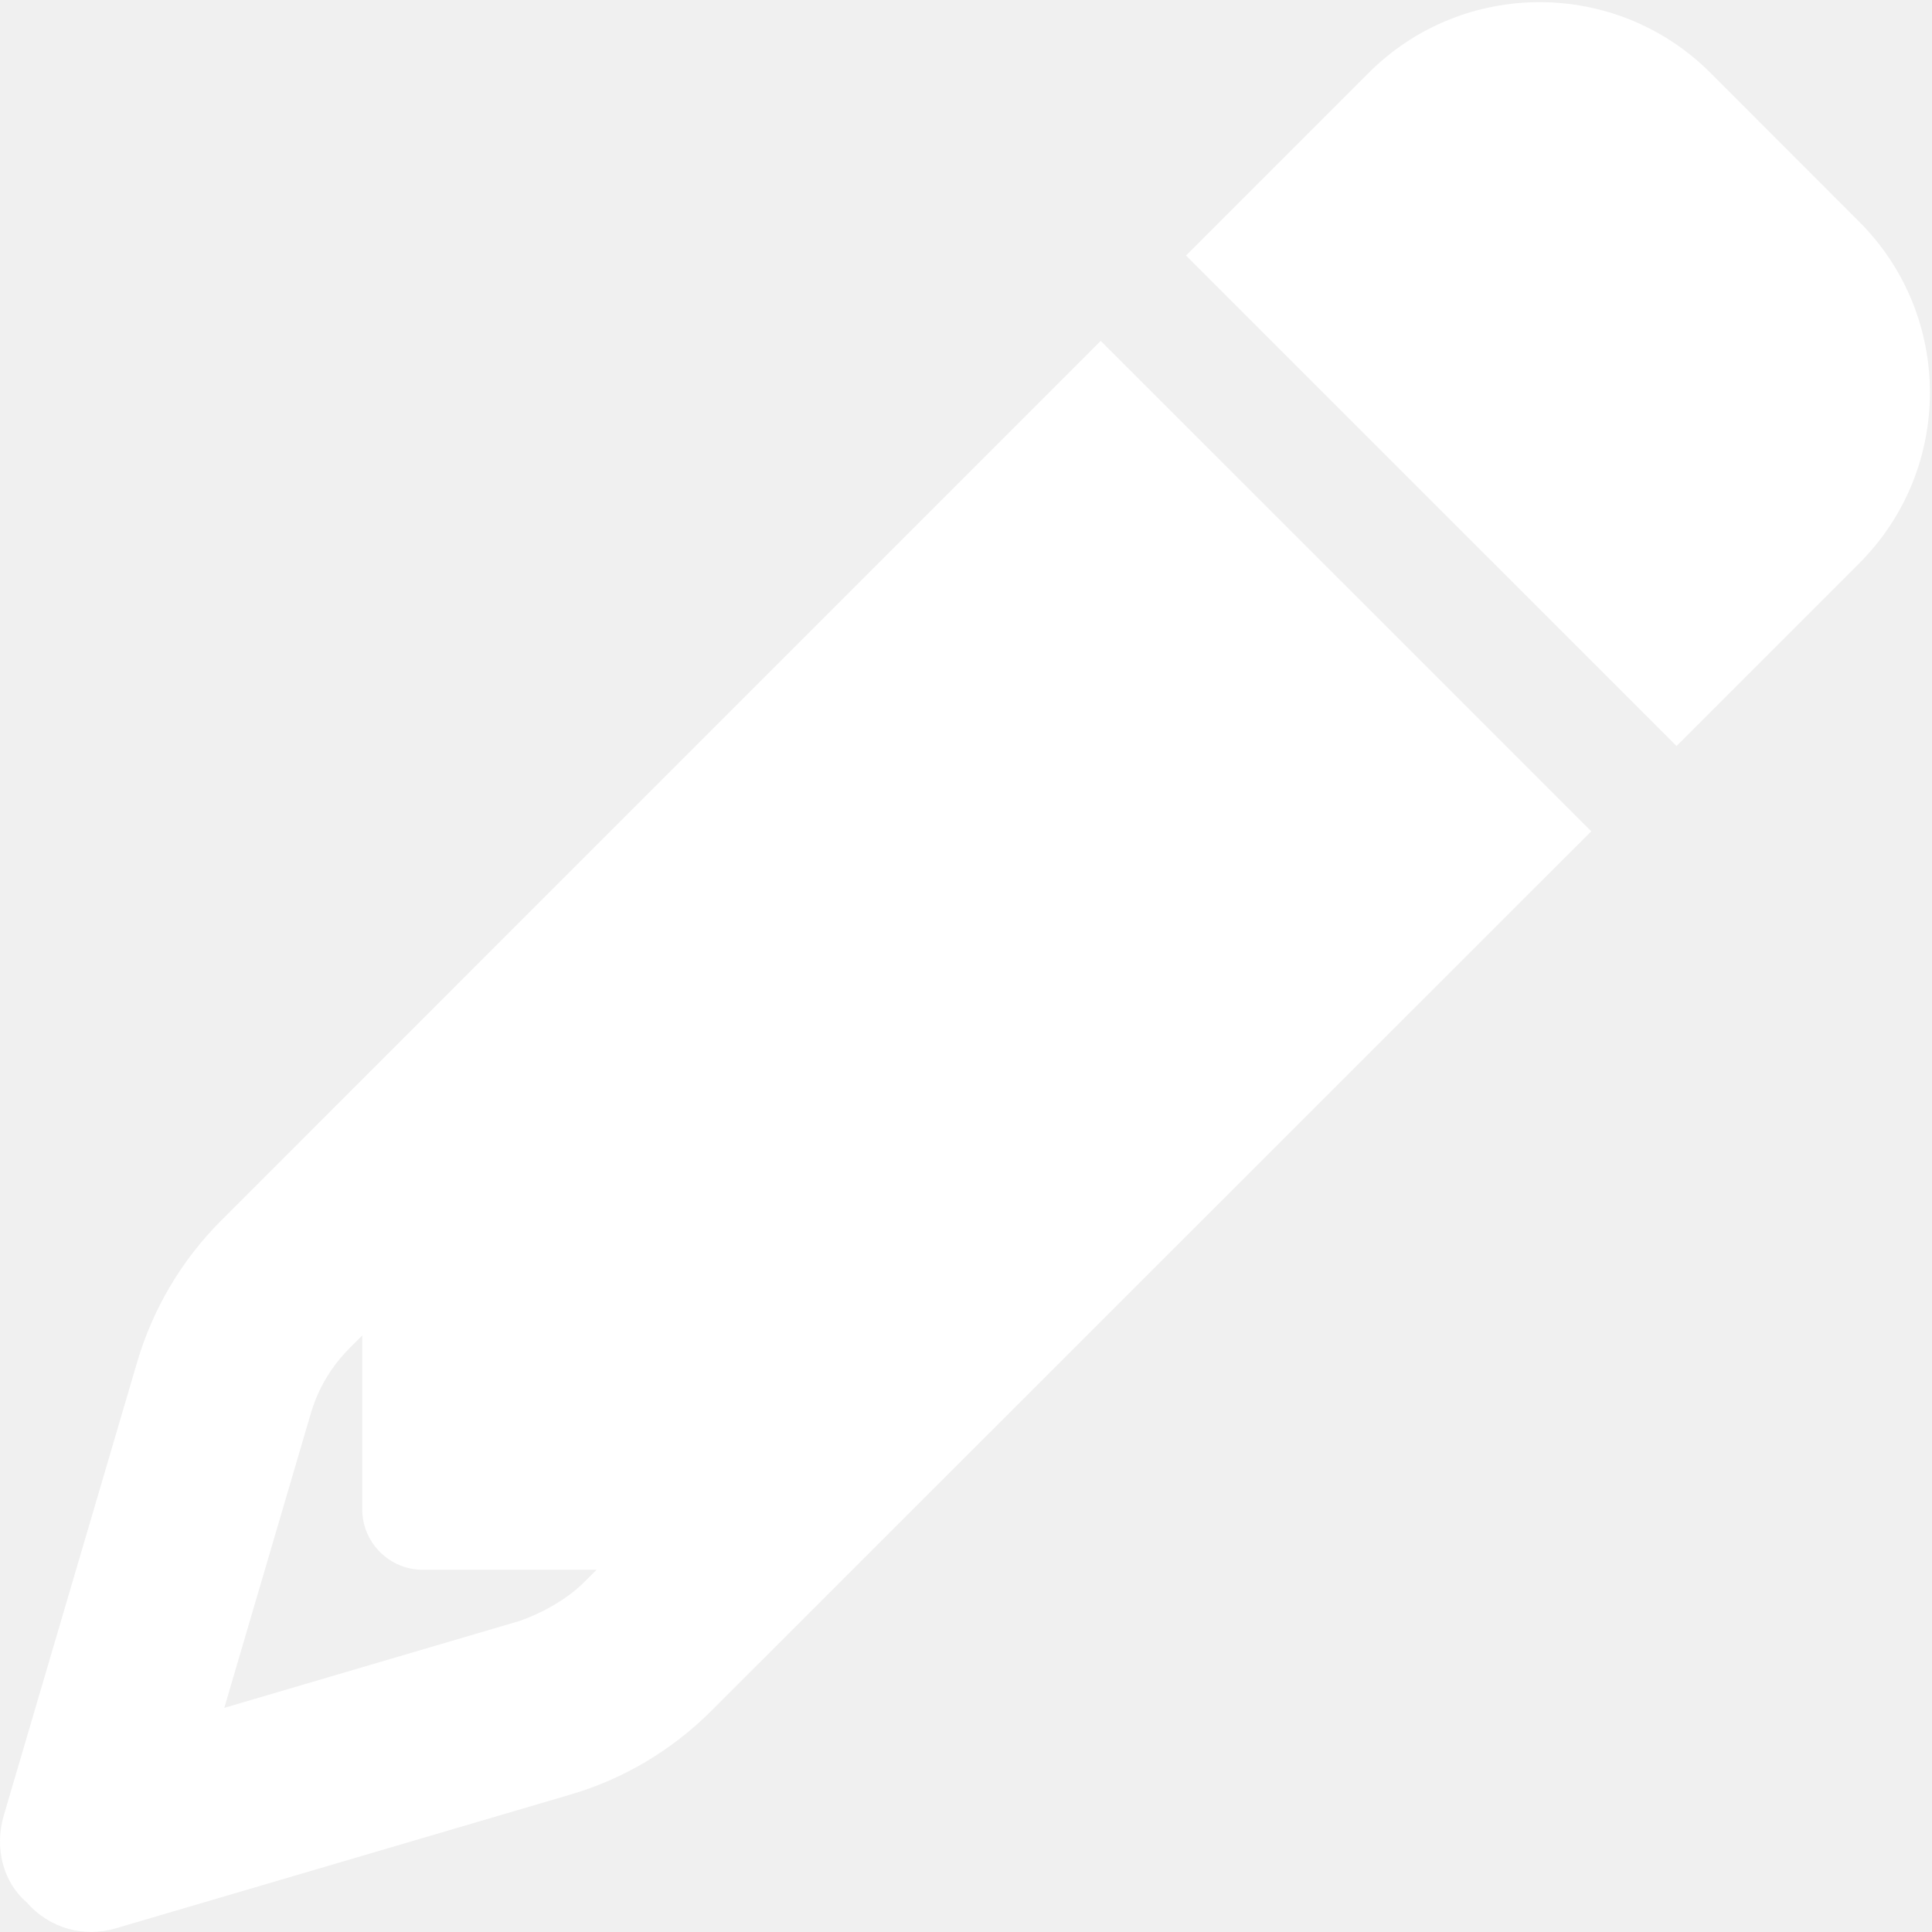
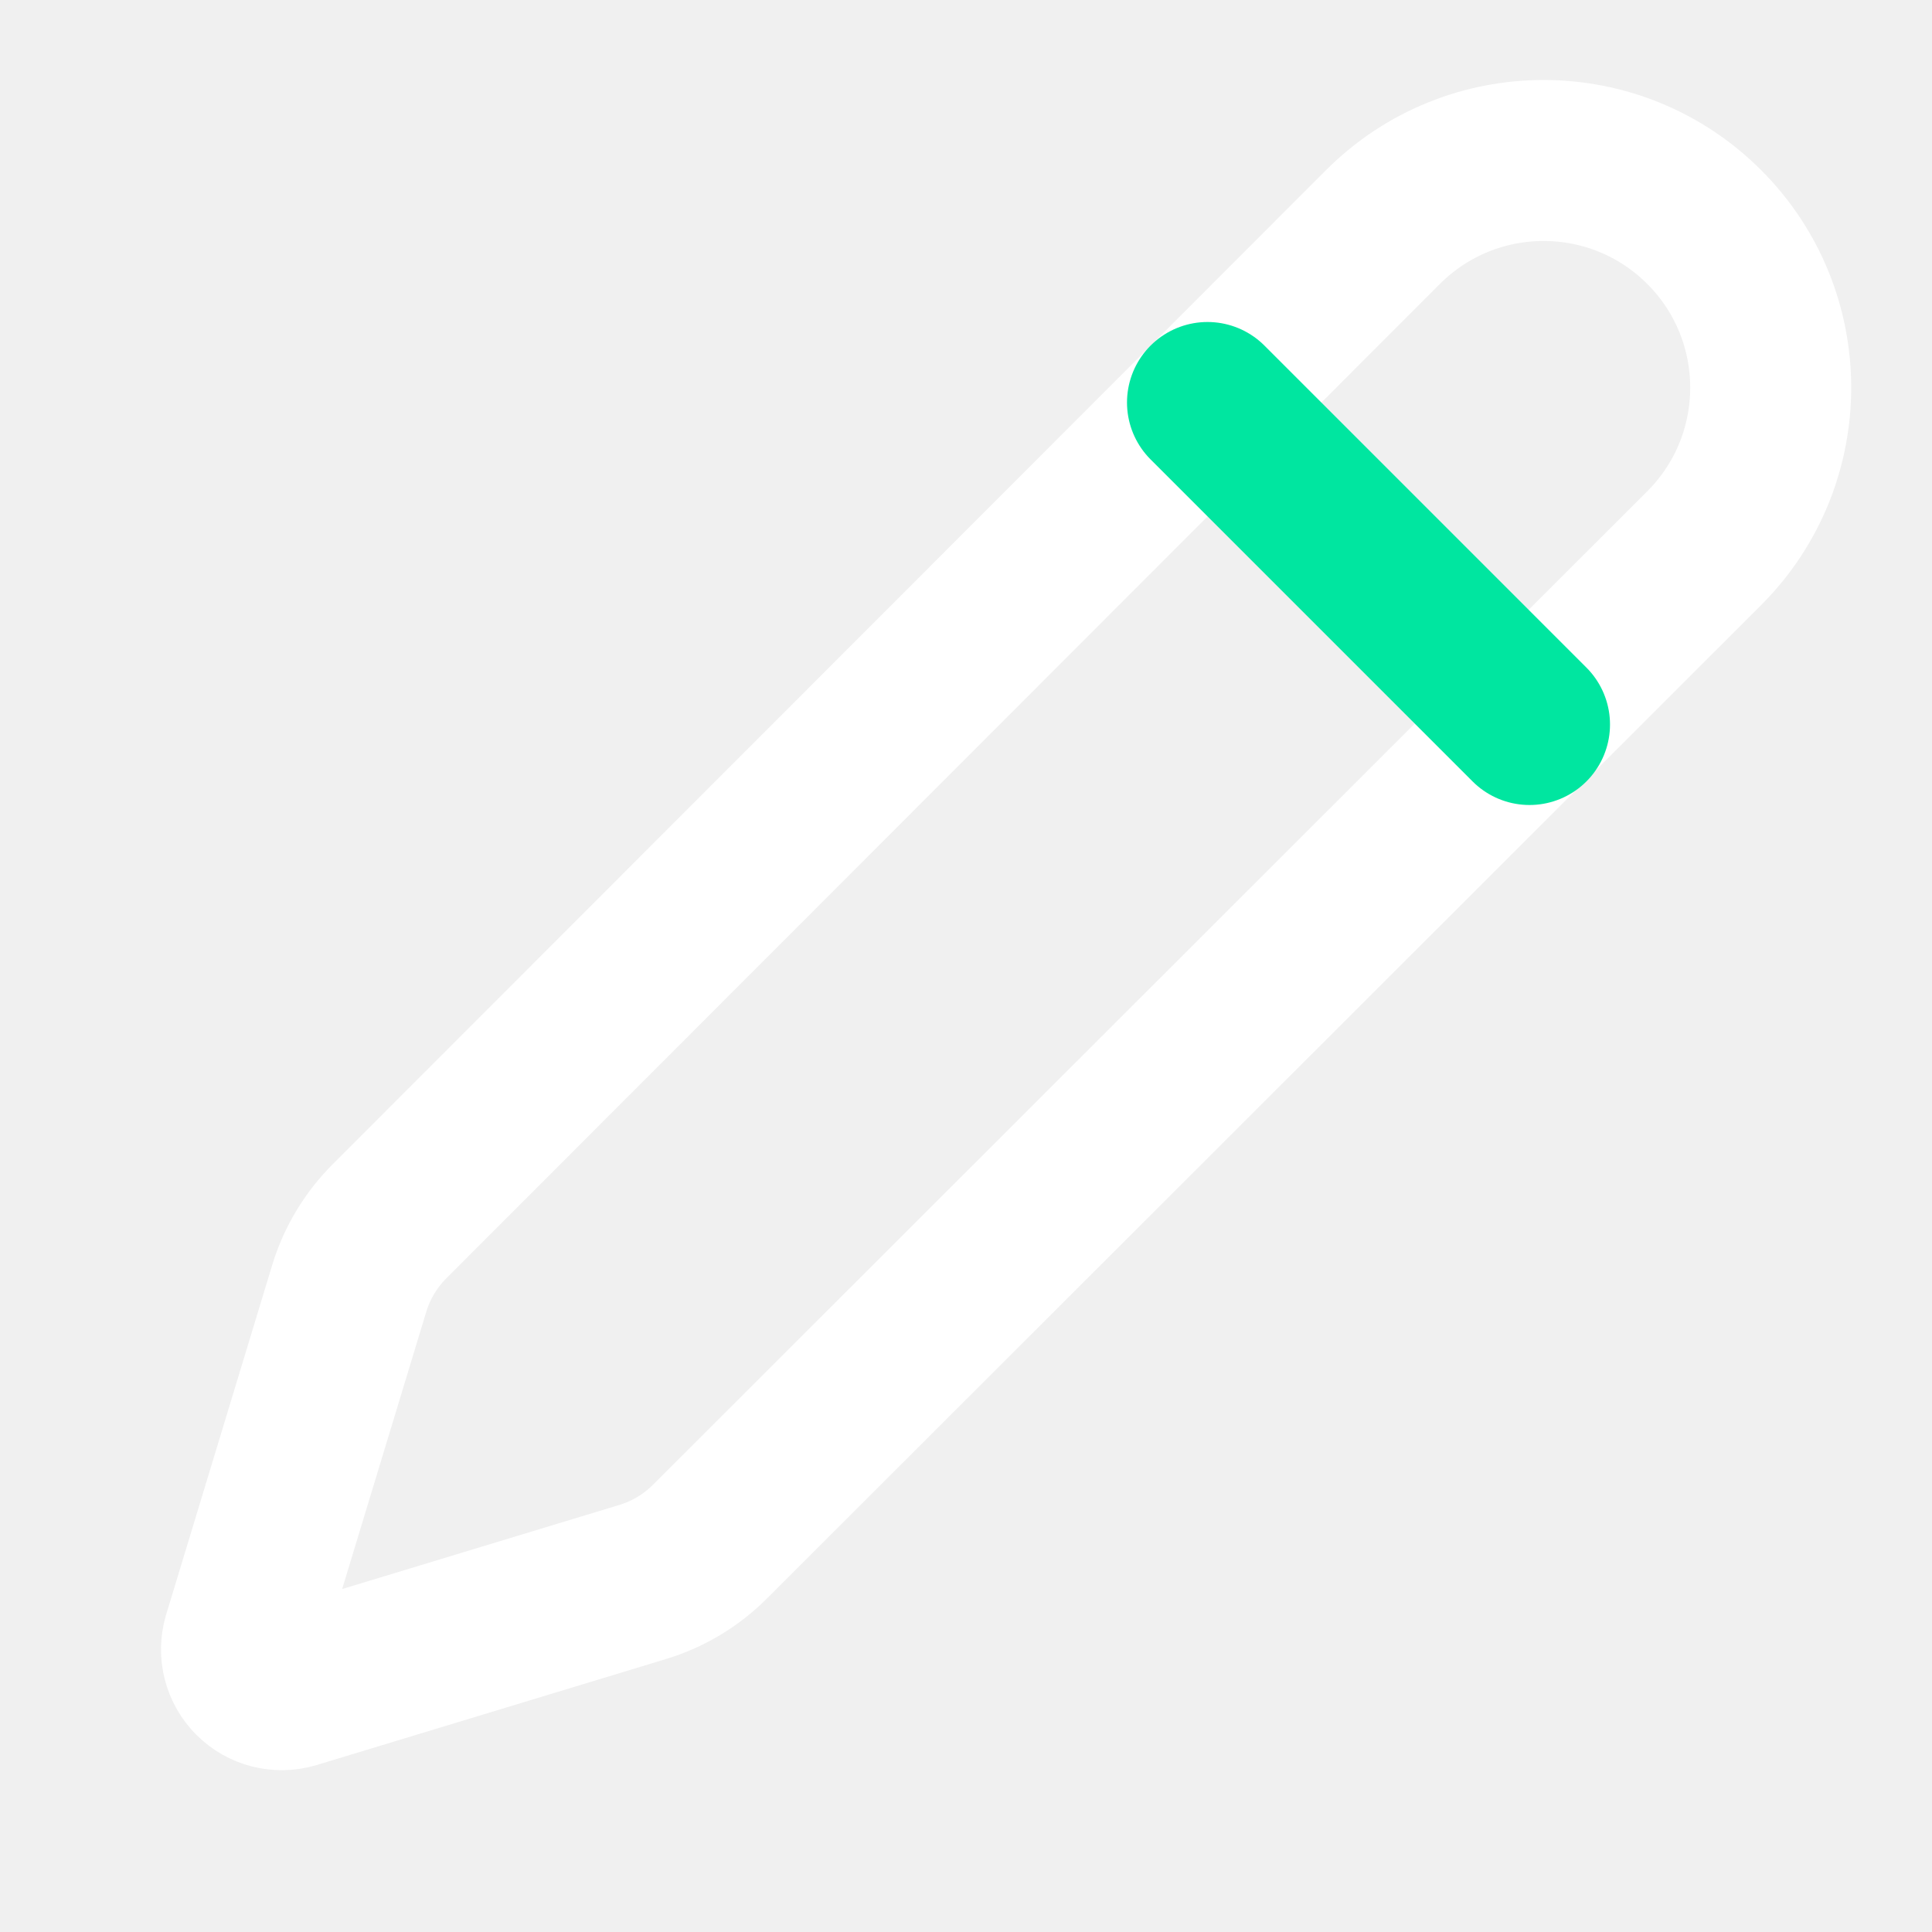
- <svg xmlns="http://www.w3.org/2000/svg" viewBox="0 0 512 512">
-   <path fill="#ffffff" d="M421.7 220.3L188.5 453.4L154.6 419.5L158.1 416H112C103.2 416 96 408.8 96 400V353.9L92.51 357.4C87.78 362.2 84.31 368 82.42 374.4L59.44 452.6L137.6 429.6C143.1 427.7 149.8 424.2 154.6 419.5L188.5 453.4C178.1 463.8 165.2 471.5 151.1 475.6L30.77 511C22.35 513.5 13.24 511.2 7.03 504.1C.82 498.8-1.502 489.7 .976 481.2L36.37 360.9C40.53 346.8 48.16 333.9 58.57 323.5L291.7 90.34L421.7 220.3zM492.7 58.75C517.7 83.74 517.7 124.3 492.7 149.3L444.3 197.7L314.3 67.72L362.7 19.32C387.7-5.678 428.3-5.678 453.3 19.32L492.7 58.75z" />
+ <svg xmlns="http://www.w3.org/2000/svg" viewBox="0 0 24 24" fill="none" stroke="#fff" stroke-width="2" stroke-linecap="round" stroke-linejoin="round">
+   <path d="M21.17 6.81a2.82 2.82 0 0 0-3.99-3.99L4.84 15.17a2 2 0 0 0-.5.83l-1.32 4.35a.5.5 0 0 0 .62.62l4.35-1.32a2 2 0 0 0 .83-.5z" />
+   <path d="m15 5 4 4" stroke="#00e6a0" />
</svg>
